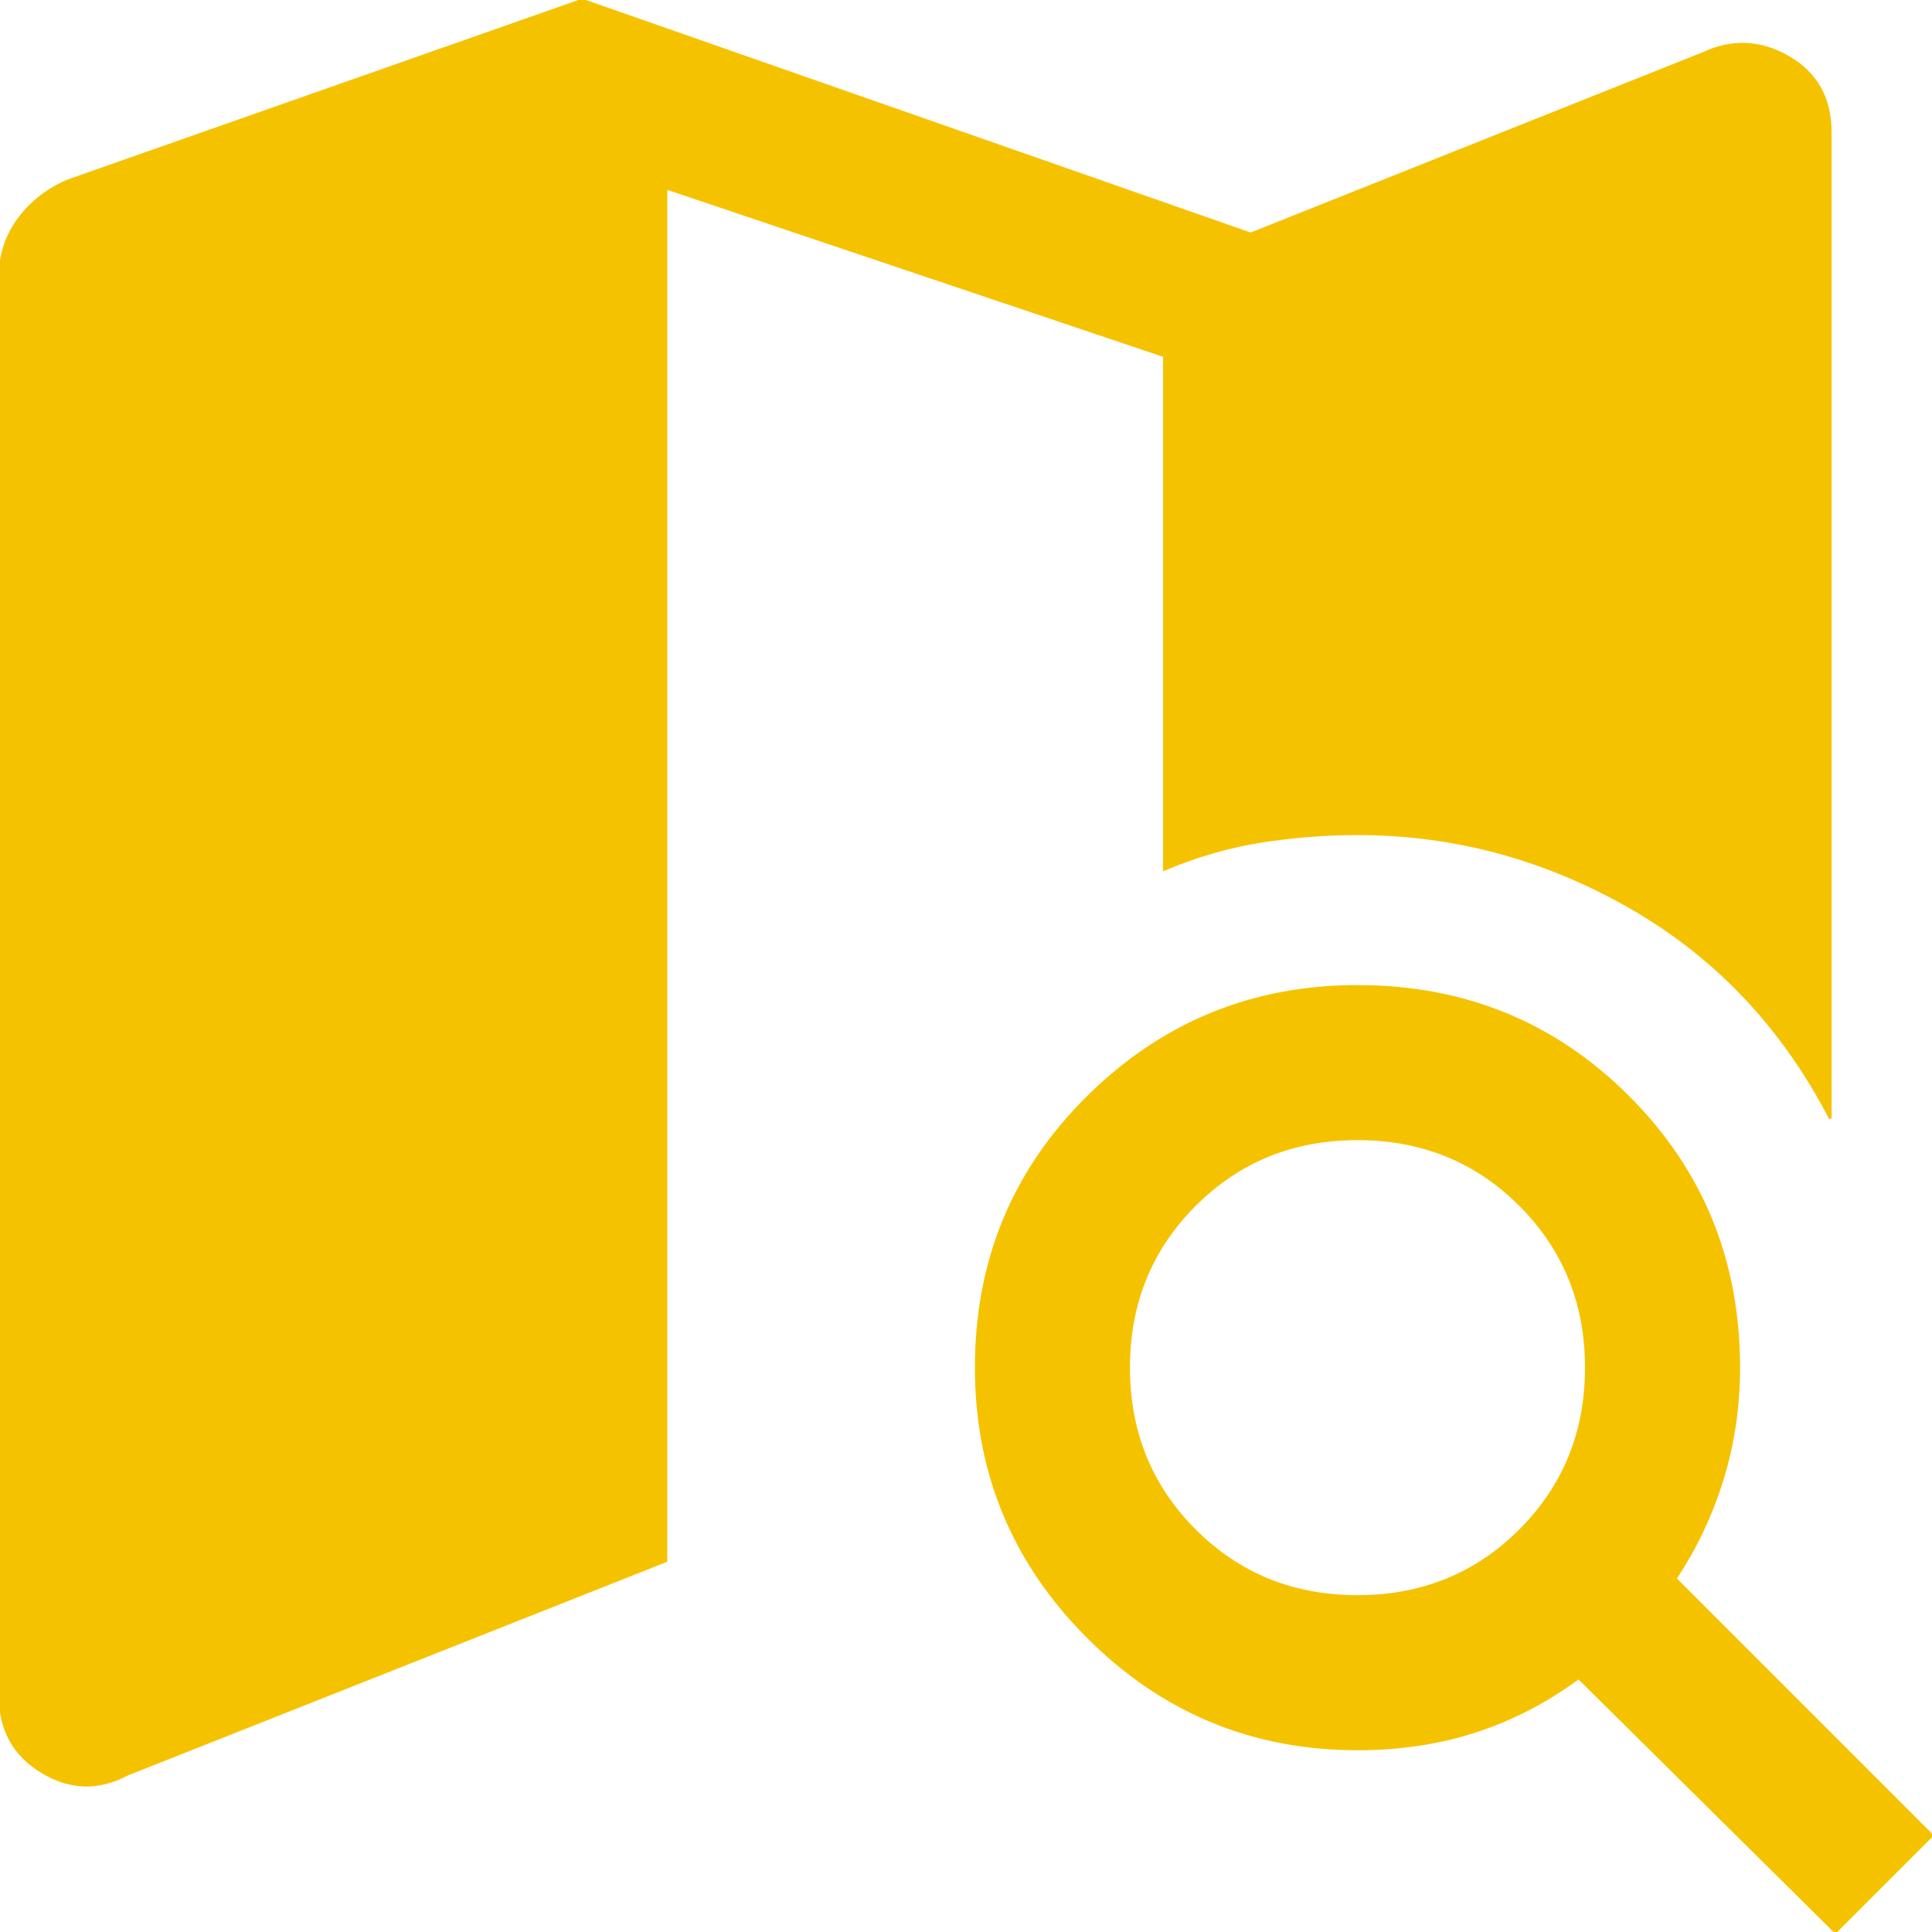
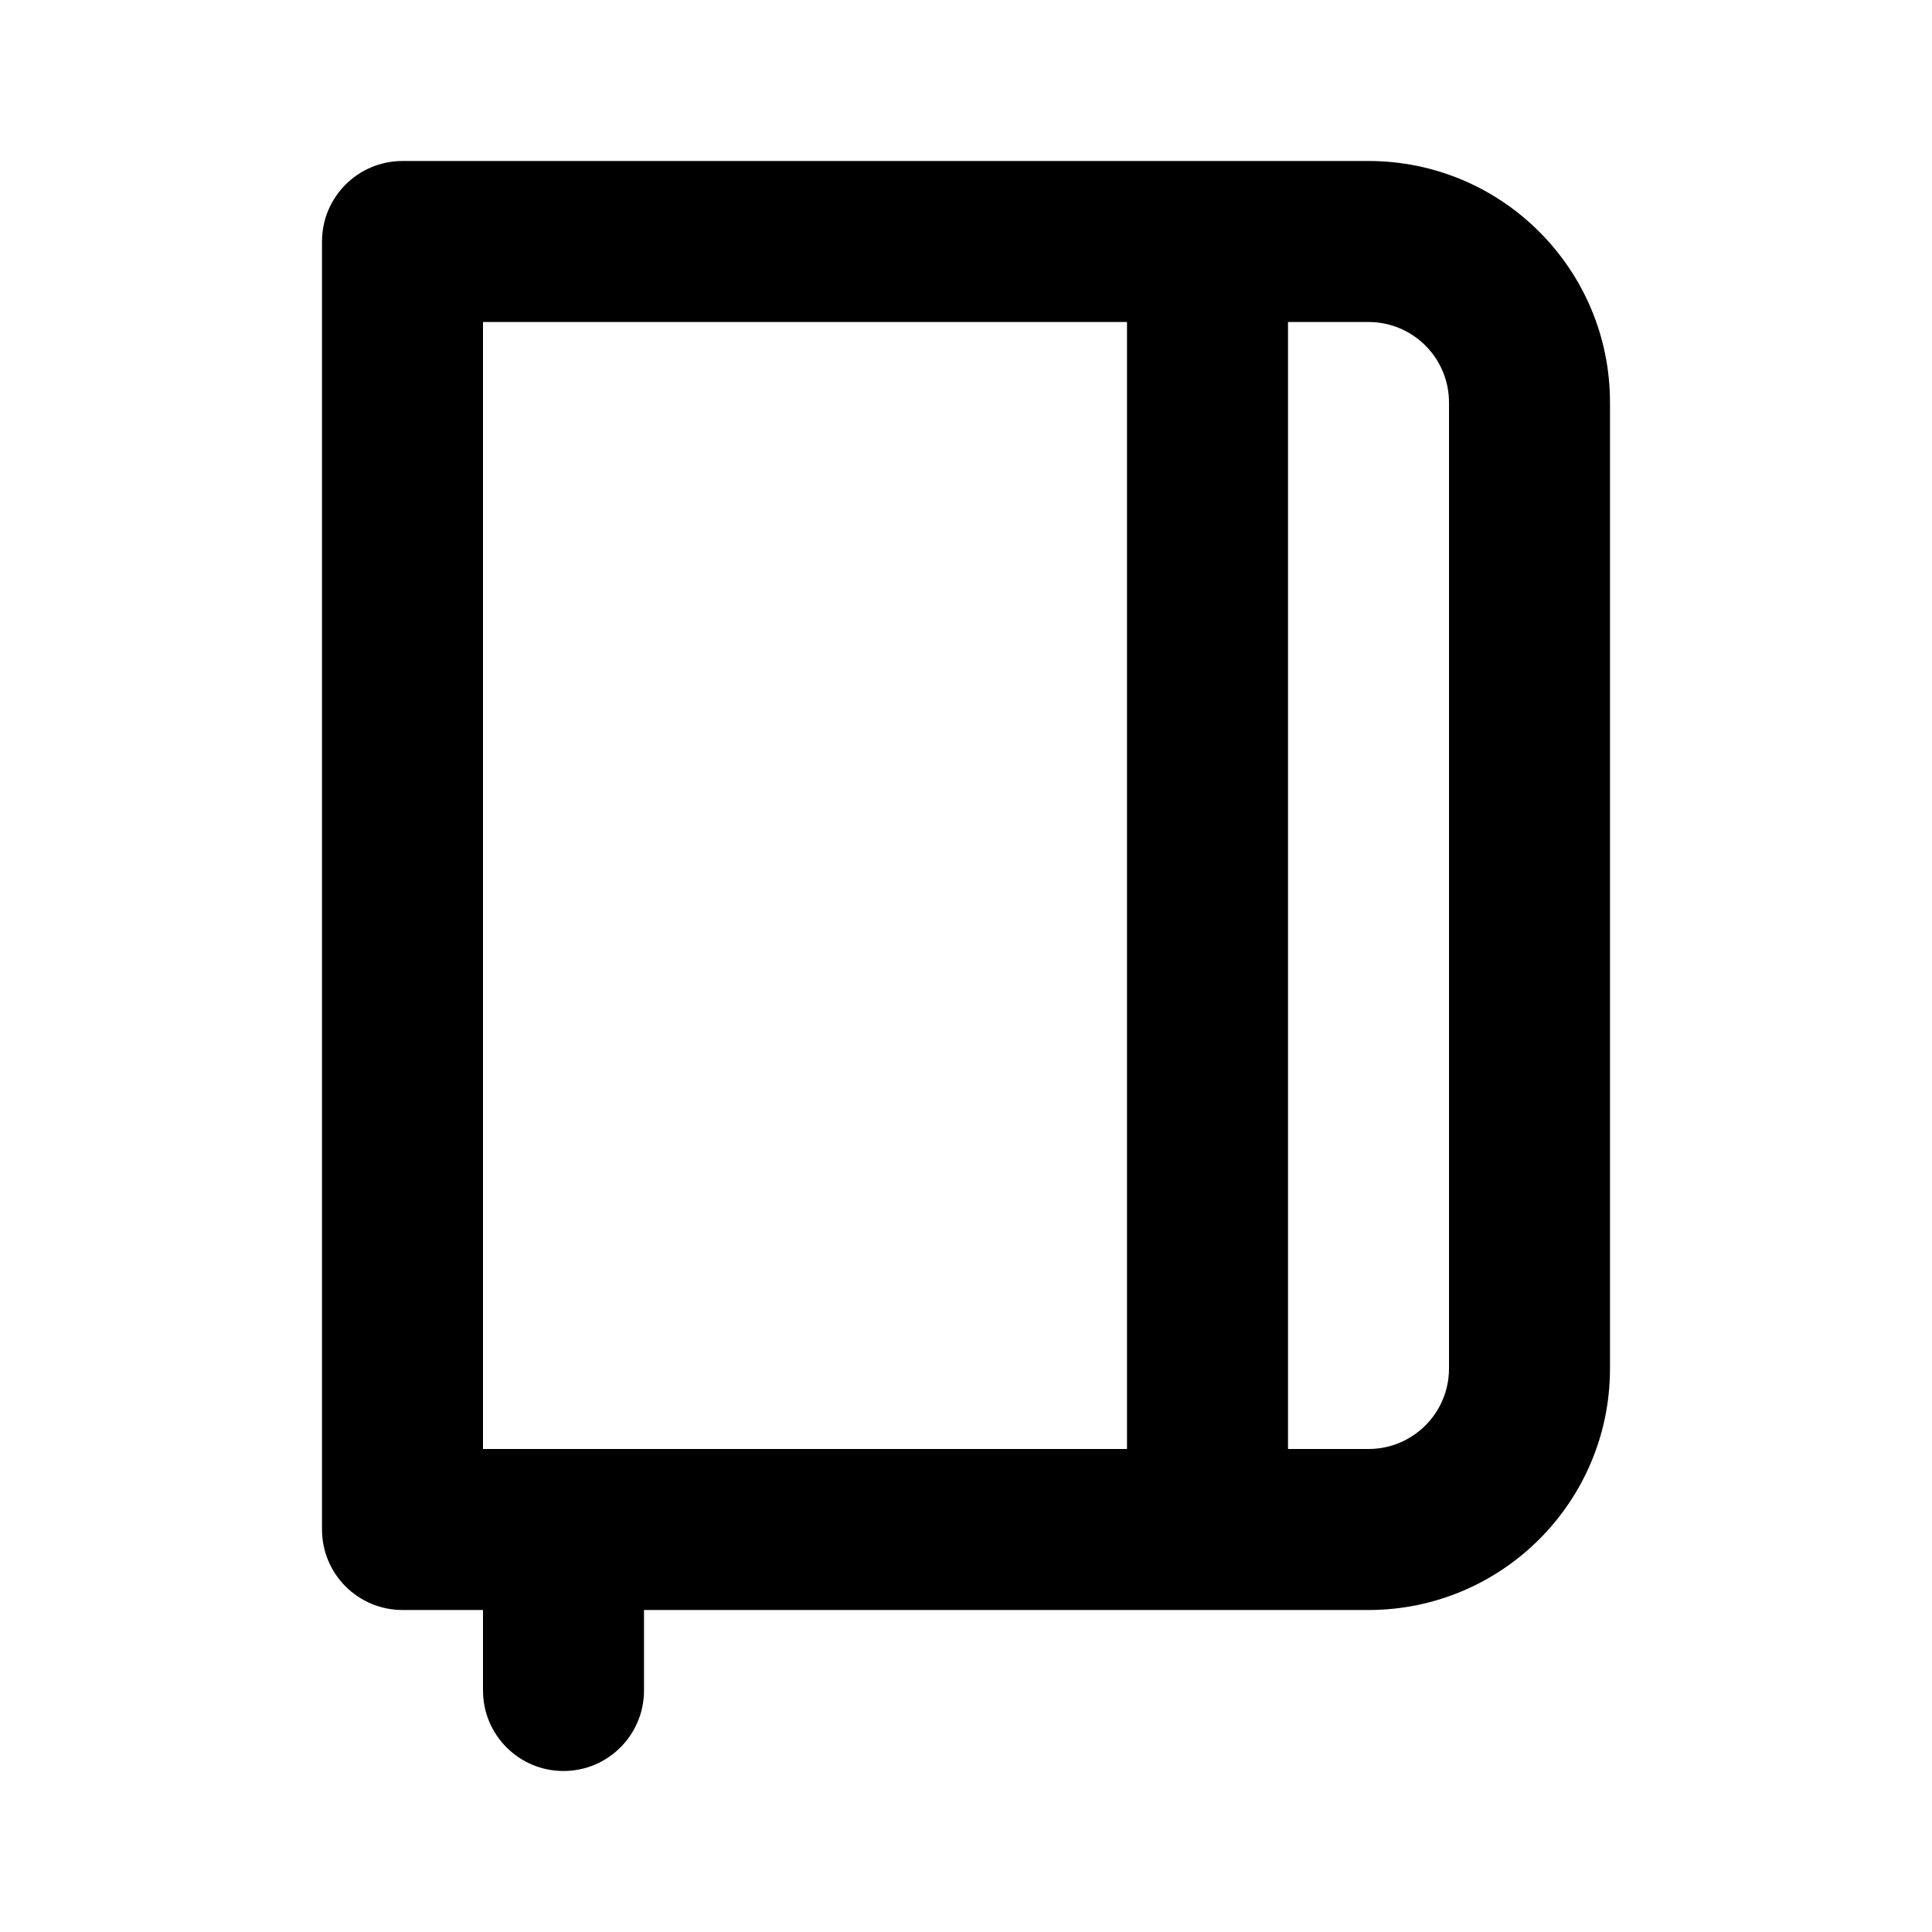
- <svg xmlns="http://www.w3.org/2000/svg" version="1.1" viewBox="6 6 38 38" width="40" height="40" fill="none">
-   <svg height="48px" viewBox="0 -960 960 960" width="48px" fill="#f5c200" stroke="#f5c200">
-     <path d="M170-142q-17 9-33.5-1T120-173v-558q0-13 7.5-23t19.5-15l202-71 263 92 178-71q17-8 33.5 1.5T840-788v388q-28-54-78.5-83T654-512q-19 0-38 3t-38 11v-202l-196-66v540l-212 84Zm672 62L741-180q-19 14-40.5 21t-46.5 7q-62 0-106-44t-44-106q0-63 44-106.5T654-452q63 0 106.5 43.5T804-302q0 23-6.5 44T779-219l101 101-38 38ZM654-212q38 0 64-26t26-64q0-38-26-64t-64-26q-38 0-64 26t-26 64q0 38 26 64t64 26Z" fill="#f5c200" stroke="#f5c200" />
-   </svg>
+ <svg xmlns="http://www.w3.org/2000/svg" width="48" height="48" viewBox="0 0 24 24">
+   <path fill="#000000" d="M17 2H5a1 1 0 0 0-1 1v16a1 1 0 0 0 1 1h1v1a1 1 0 0 0 1 1a1 1 0 0 0 1-1v-1h9a3 3 0 0 0 3-3V5a3 3 0 0 0-3-3Zm-3 16H6V4h8Zm4-1a1 1 0 0 1-1 1h-1V4h1a1 1 0 0 1 1 1Z" />
</svg>
